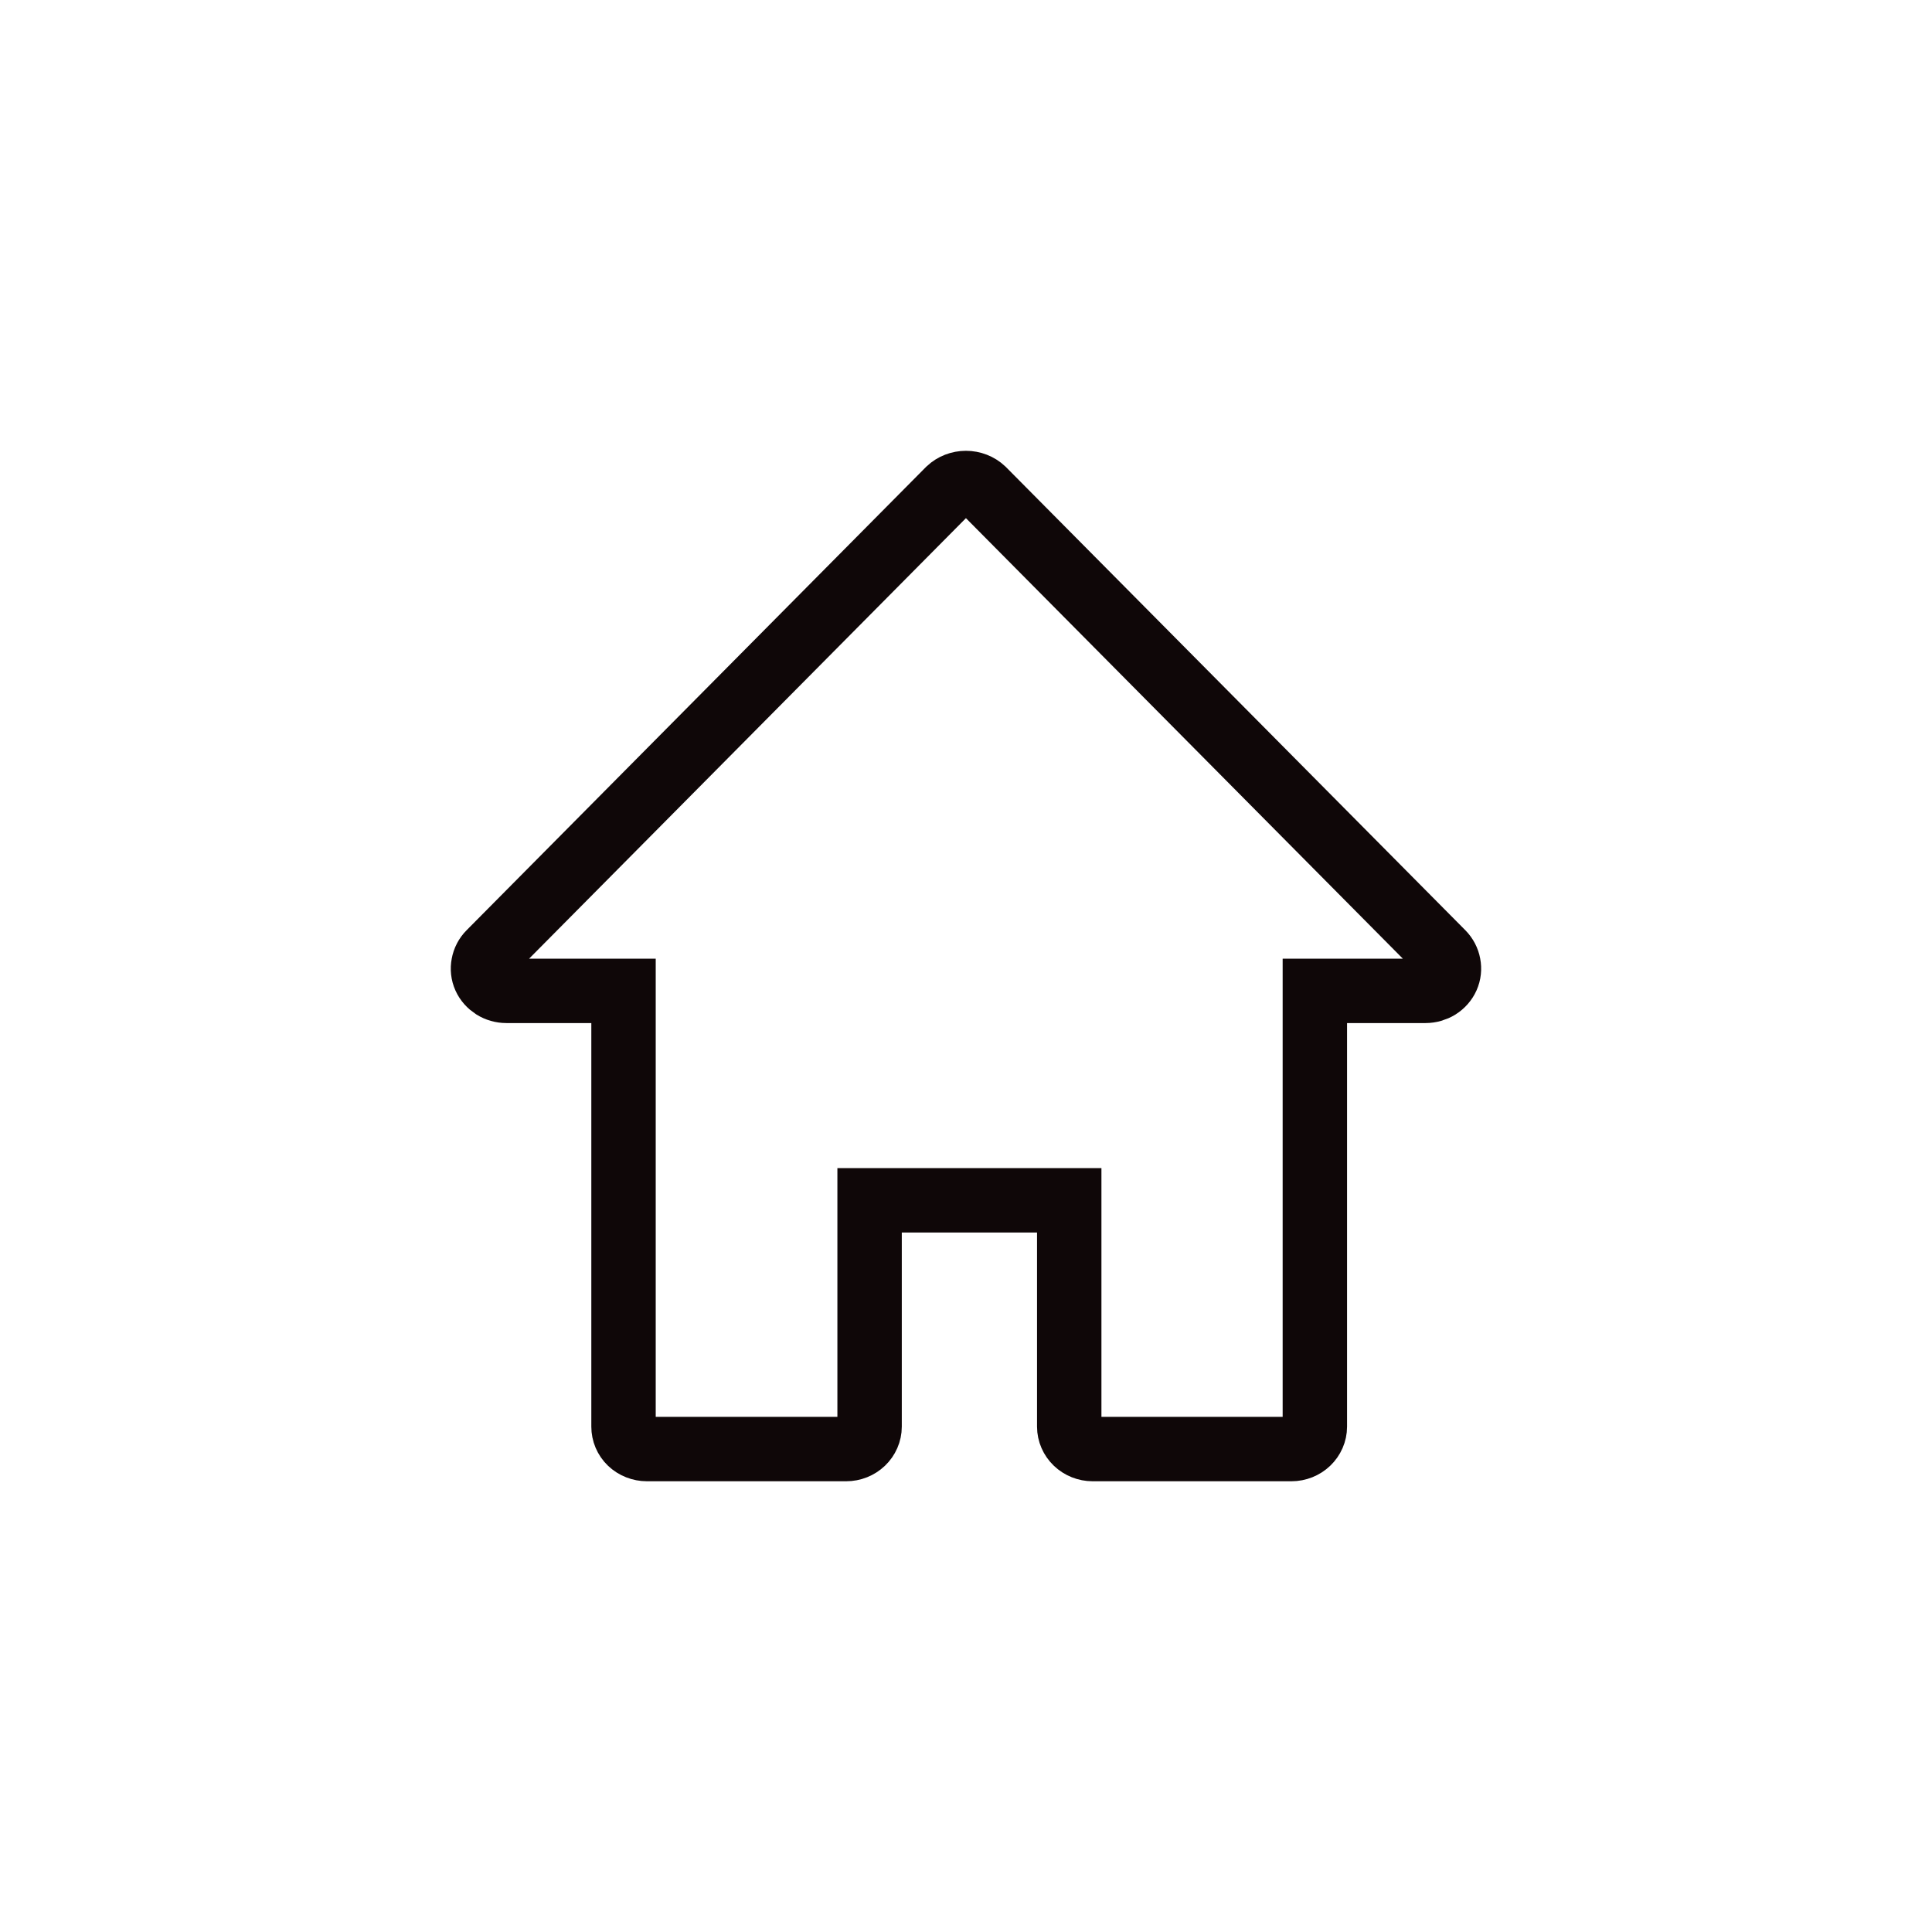
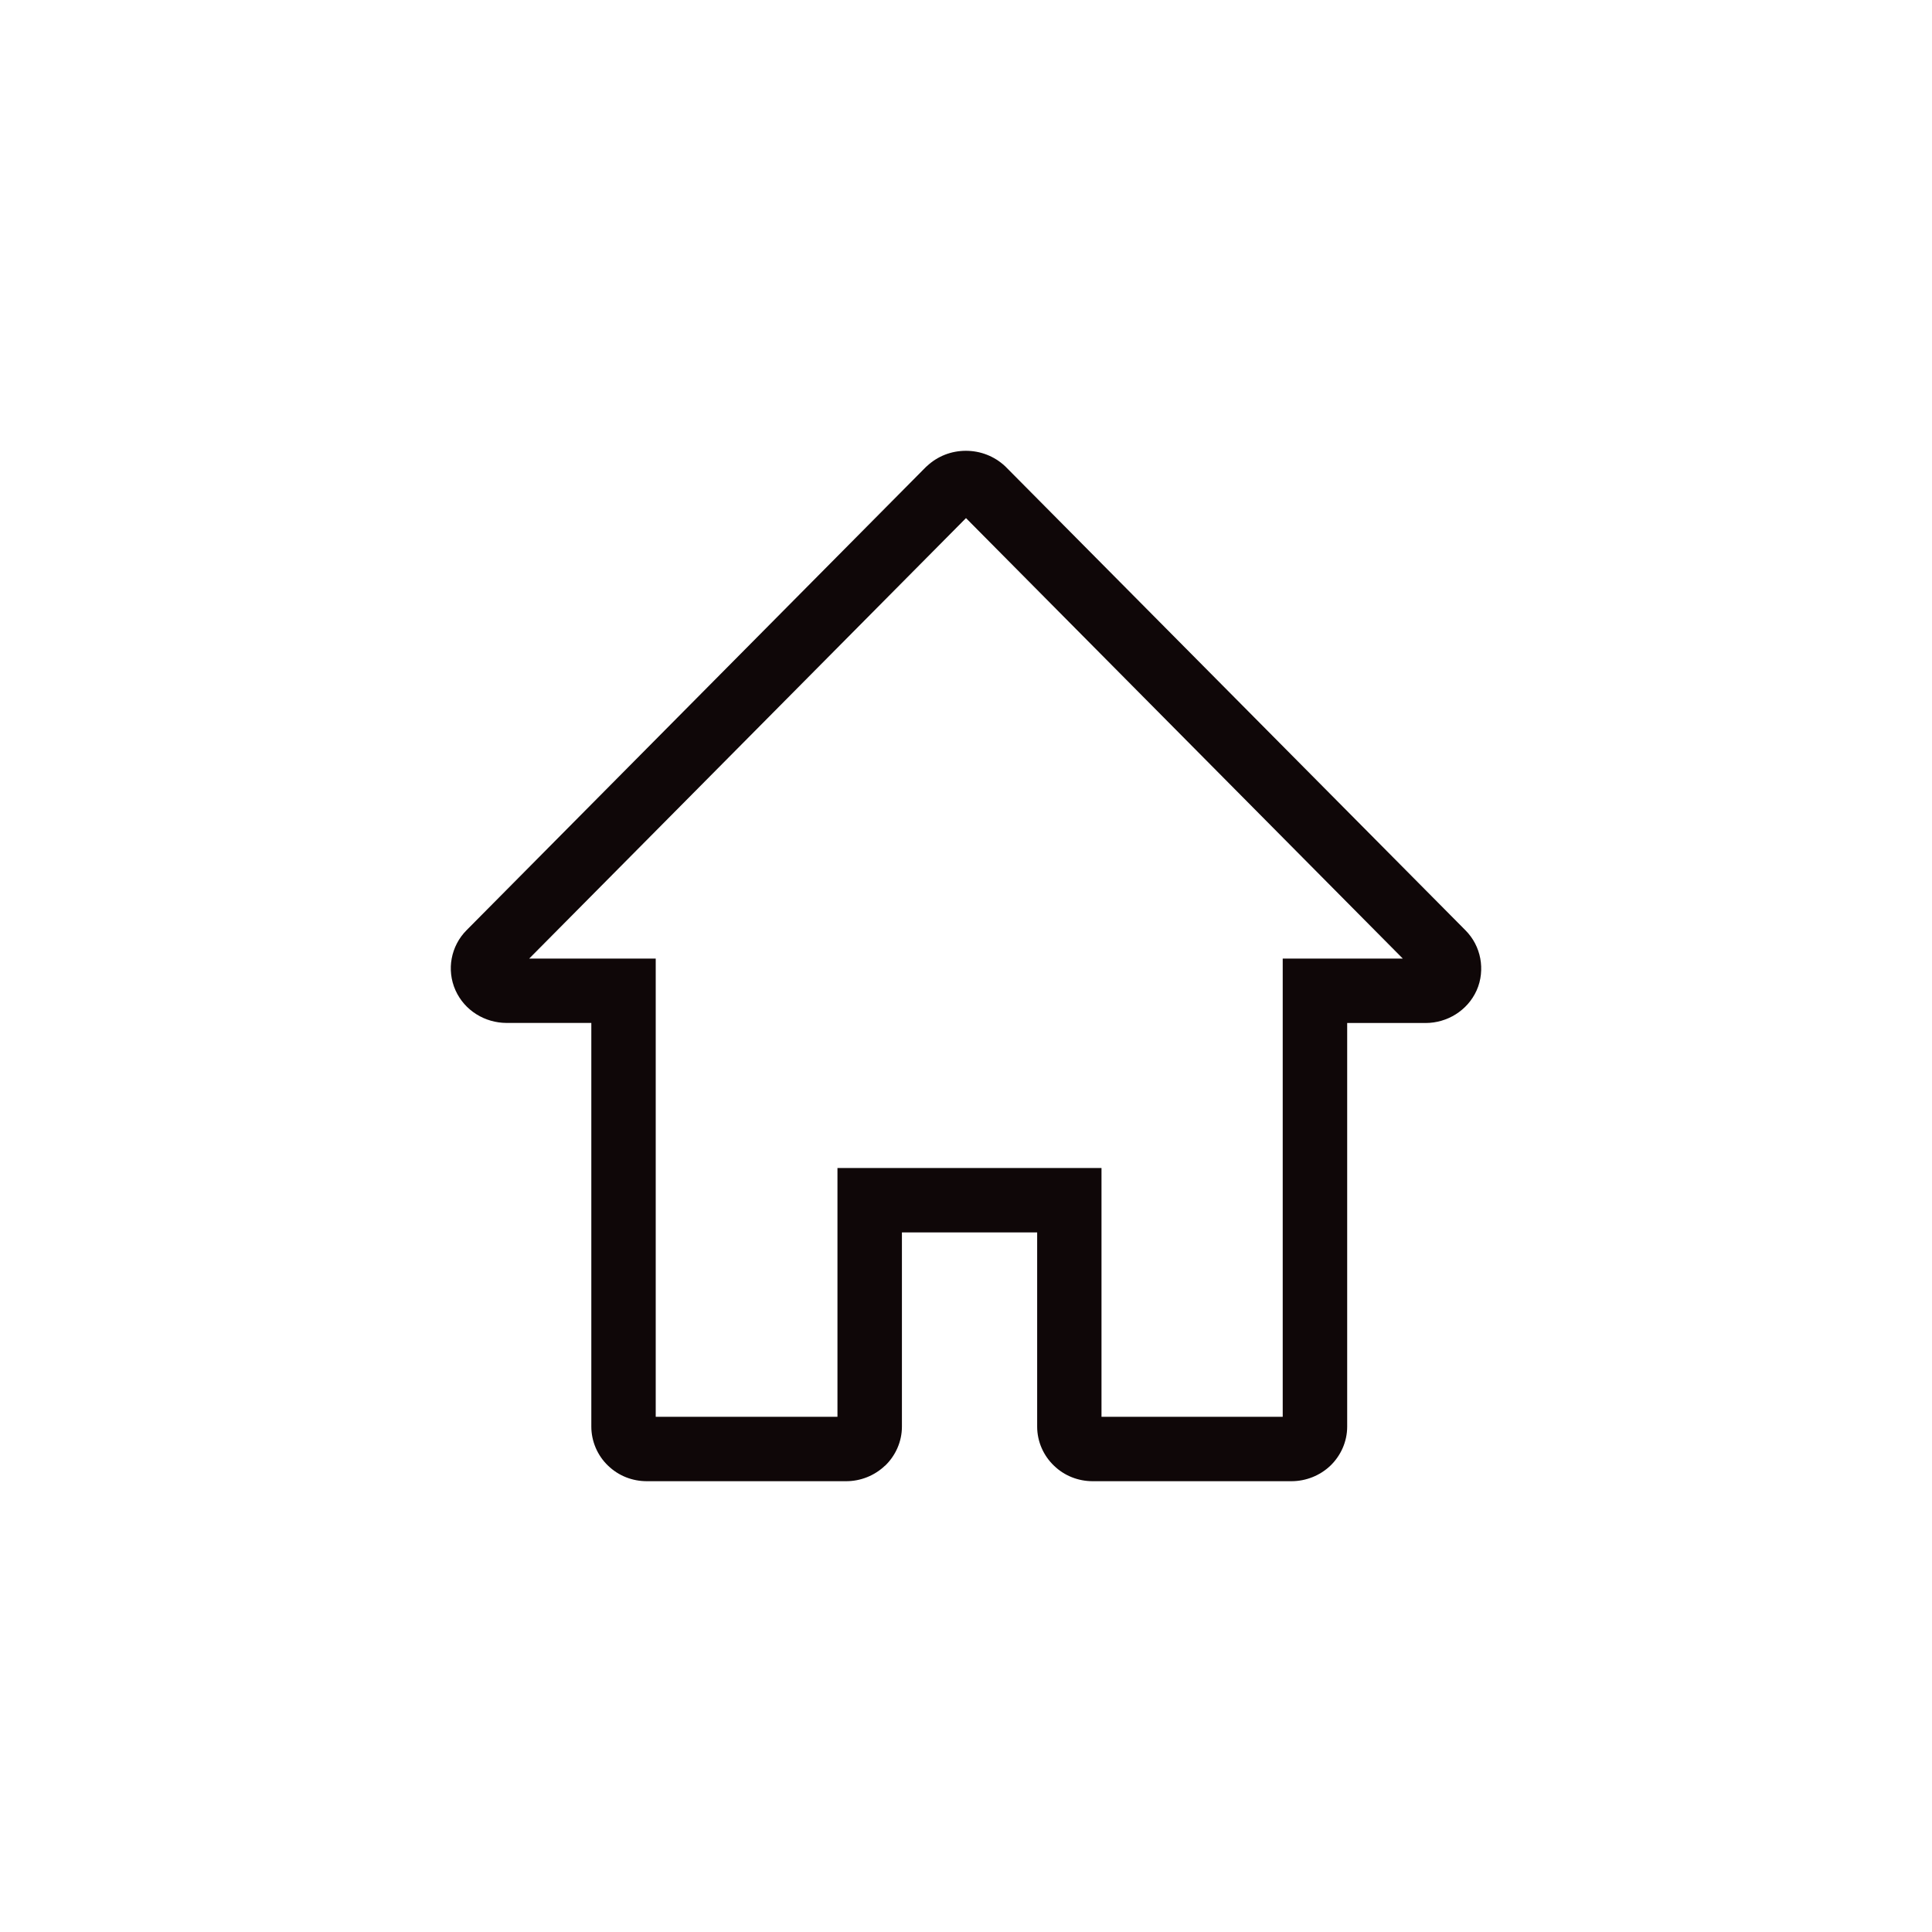
<svg xmlns="http://www.w3.org/2000/svg" width="30" height="30" version="1.1" viewBox="0 0 30 30" id="svg4">
  <defs id="defs8" />
-   <path d="m 14.999,7.5 c -0.099,0 -0.195,0.037 -0.266,0.104 l -7.133,7.193 c -0.049,0.049 -0.082,0.113 -0.094,0.18 -0.013,0.067 -0.006,0.135 0.022,0.198 0.028,0.063 0.076,0.116 0.135,0.154 0.059,0.037 0.128,0.057 0.2,0.057 H 9.682 v 6.767 c 0,0.092 0.037,0.181 0.105,0.246 0.068,0.065 0.162,0.102 0.259,0.102 h 3.093 c 0.097,0 0.189,-0.037 0.257,-0.102 0.068,-0.065 0.107,-0.154 0.107,-0.246 v -3.515 h 3.1 v 3.515 c 0,0.092 0.039,0.181 0.107,0.246 0.068,0.065 0.16,0.102 0.257,0.102 h 3.086 c 0.097,0 0.189,-0.037 0.257,-0.102 0.068,-0.065 0.107,-0.154 0.107,-0.246 v -6.767 h 1.719 c 0.071,-1.36e-4 0.14,-0.02 0.2,-0.057 0.059,-0.037 0.107,-0.091 0.135,-0.154 0.028,-0.063 0.035,-0.131 0.022,-0.198 -0.012,-0.067 -0.045,-0.13 -0.094,-0.18 L 15.265,7.604 C 15.194,7.537 15.098,7.5 14.999,7.5 Z" fill="none" stroke="#0f0708" stroke-width="1" id="path2" />
+   <path style="color:#000000;fill:#0f0708;-inkscape-stroke:none" d="m 14.998,7 c -0.224,0 -0.44,0.082 -0.607,0.24 l -0.008,0.006 -7.139,7.199 c -0.12,0.121 -0.199,0.273 -0.23,0.439 -0.03,0.159 -0.013,0.334 0.059,0.494 0.071,0.157 0.184,0.283 0.324,0.371 0.14,0.088 0.302,0.134 0.465,0.135 h 1.32 v 6.268 c 0,0.226 0.094,0.449 0.26,0.607 C 9.608,22.919 9.822,23 10.045,23 h 3.094 c 0.223,0 0.439,-0.085 0.602,-0.24 h 0.002 c 0.163,-0.156 0.262,-0.375 0.262,-0.607 v -3.016 h 2.1 v 3.016 c 0,0.233 0.099,0.452 0.262,0.607 C 16.528,22.916 16.744,23 16.967,23 h 3.086 c 0.223,0 0.441,-0.085 0.604,-0.24 0.163,-0.156 0.262,-0.375 0.262,-0.607 v -6.268 h 1.219 0.002 c 0.163,-3.12e-4 0.325,-0.047 0.465,-0.135 0.139,-0.088 0.253,-0.213 0.324,-0.371 0.072,-0.16 0.086,-0.336 0.057,-0.494 -0.031,-0.167 -0.11,-0.318 -0.23,-0.439 l -7.141,-7.199 -0.006,-0.006 C 15.44,7.082 15.222,7 14.998,7 Z M 15,8.045 21.783,14.885 H 19.918 V 22 h -2.814 v -3.863 h -4.1 V 22 H 10.182 V 14.885 H 8.217 Z" id="path2" />
</svg>
